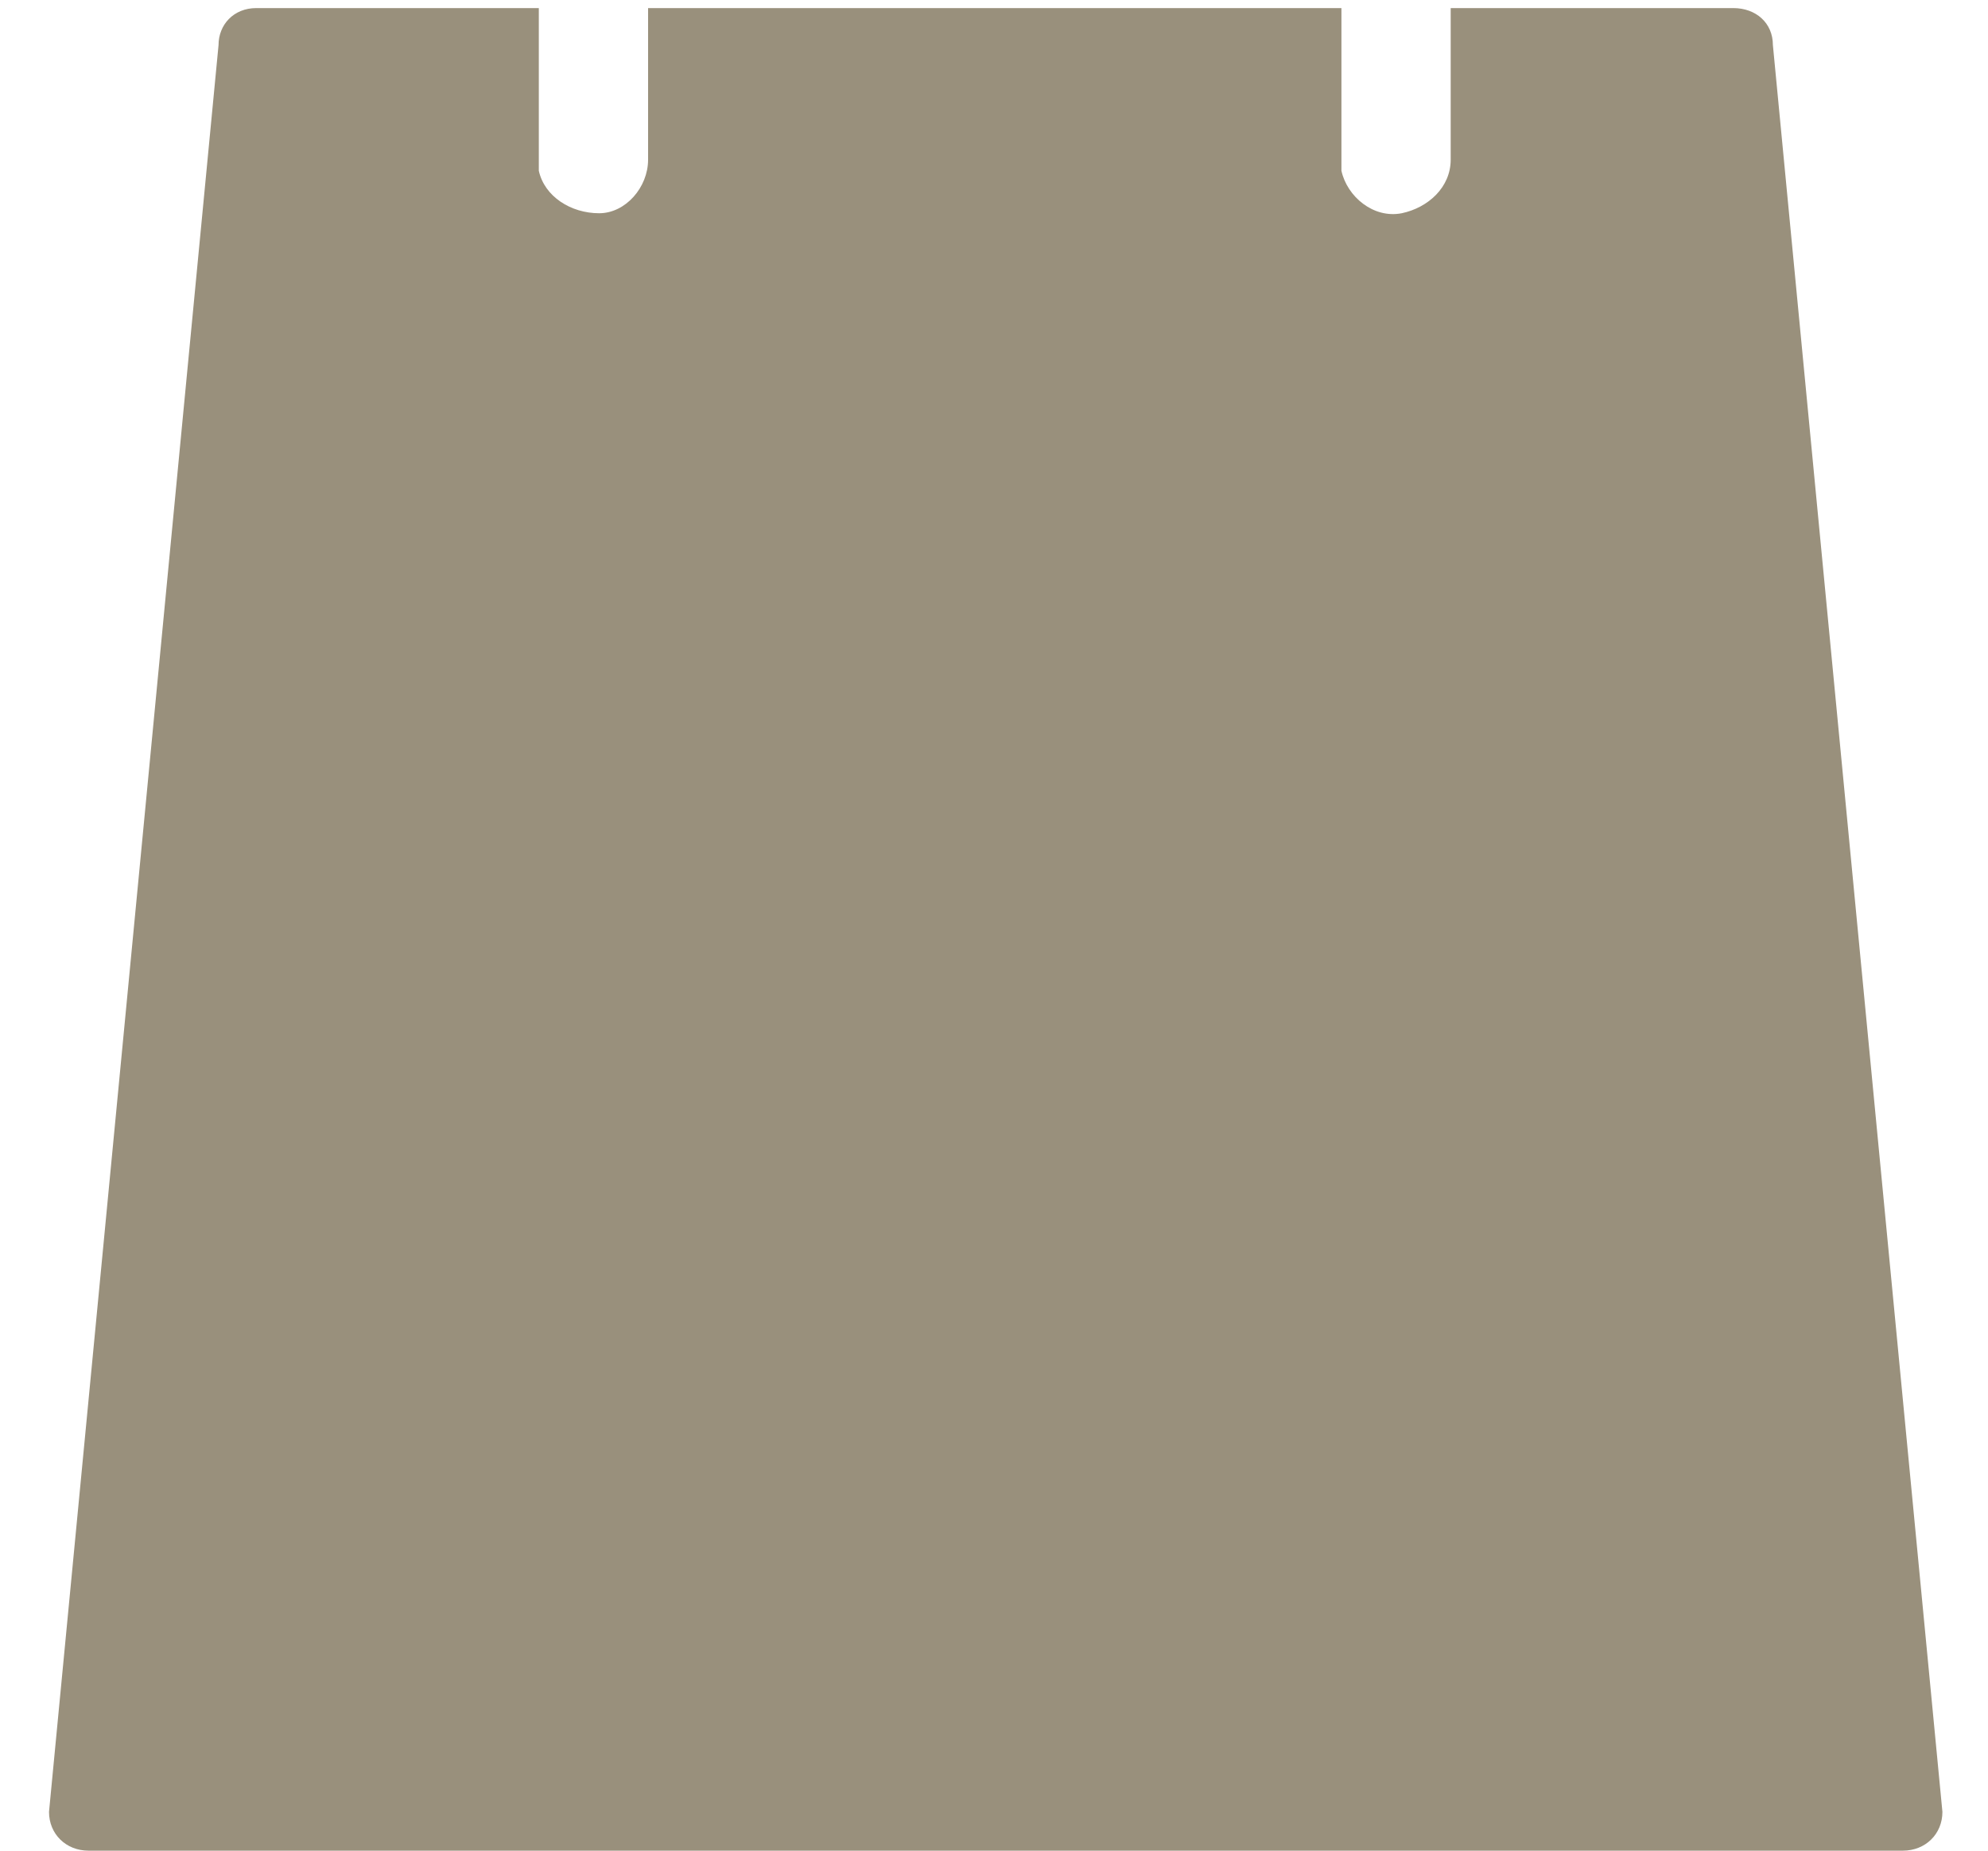
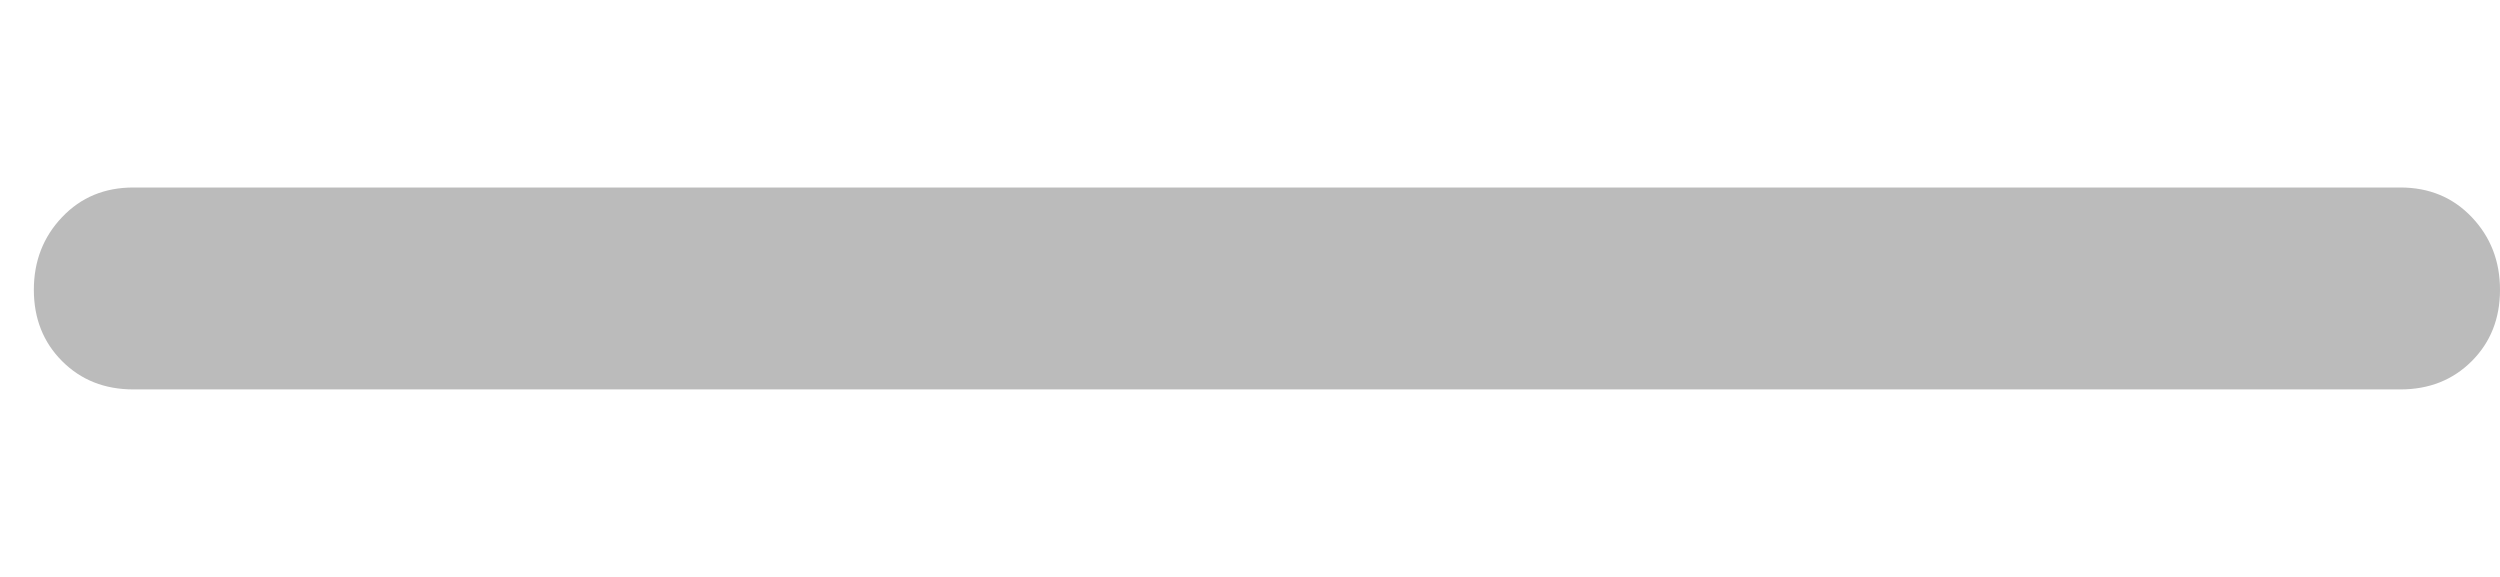
- <svg xmlns="http://www.w3.org/2000/svg" width="29" height="27" viewBox="0 0 29 27" fill="none">
-   <path d="M25.862 0.657C25.862 0.334 25.614 0.118 25.285 0.118H21.162C21.162 0.981 21.162 2.167 21.162 2.329C21.162 2.734 20.832 3.03 20.448 3.111C20.035 3.192 19.651 2.868 19.568 2.491C19.568 2.41 19.568 2.41 19.568 2.329C19.568 2.086 19.568 1.062 19.568 0.118H9.454C9.454 0.981 9.454 2.086 9.454 2.329C9.454 2.734 9.125 3.111 8.74 3.111C8.328 3.111 7.943 2.868 7.86 2.491C7.86 2.41 7.86 2.41 7.86 2.329C7.86 2.167 7.86 0.981 7.86 0.118H3.738C3.408 0.118 3.188 0.361 3.188 0.657L0.715 26.434C0.715 26.757 0.962 27 1.292 27H27.758C28.088 27 28.335 26.757 28.335 26.434L25.862 0.657Z" fill="#99907C" />
+ <svg xmlns="http://www.w3.org/2000/svg" width="13" height="3" viewBox="0 0 13 3" fill="none">
+   <path d="M0.694 2.025C0.544 2.025 0.421 1.976 0.323 1.878C0.225 1.78 0.176 1.656 0.176 1.507C0.176 1.358 0.225 1.232 0.323 1.129C0.421 1.026 0.544 0.975 0.694 0.975H12.482C12.631 0.975 12.755 1.026 12.853 1.129C12.951 1.232 13 1.358 13 1.507C13 1.656 12.951 1.78 12.853 1.878C12.755 1.976 12.631 2.025 12.482 2.025H0.694Z" fill="#BBBBBB" />
</svg>
